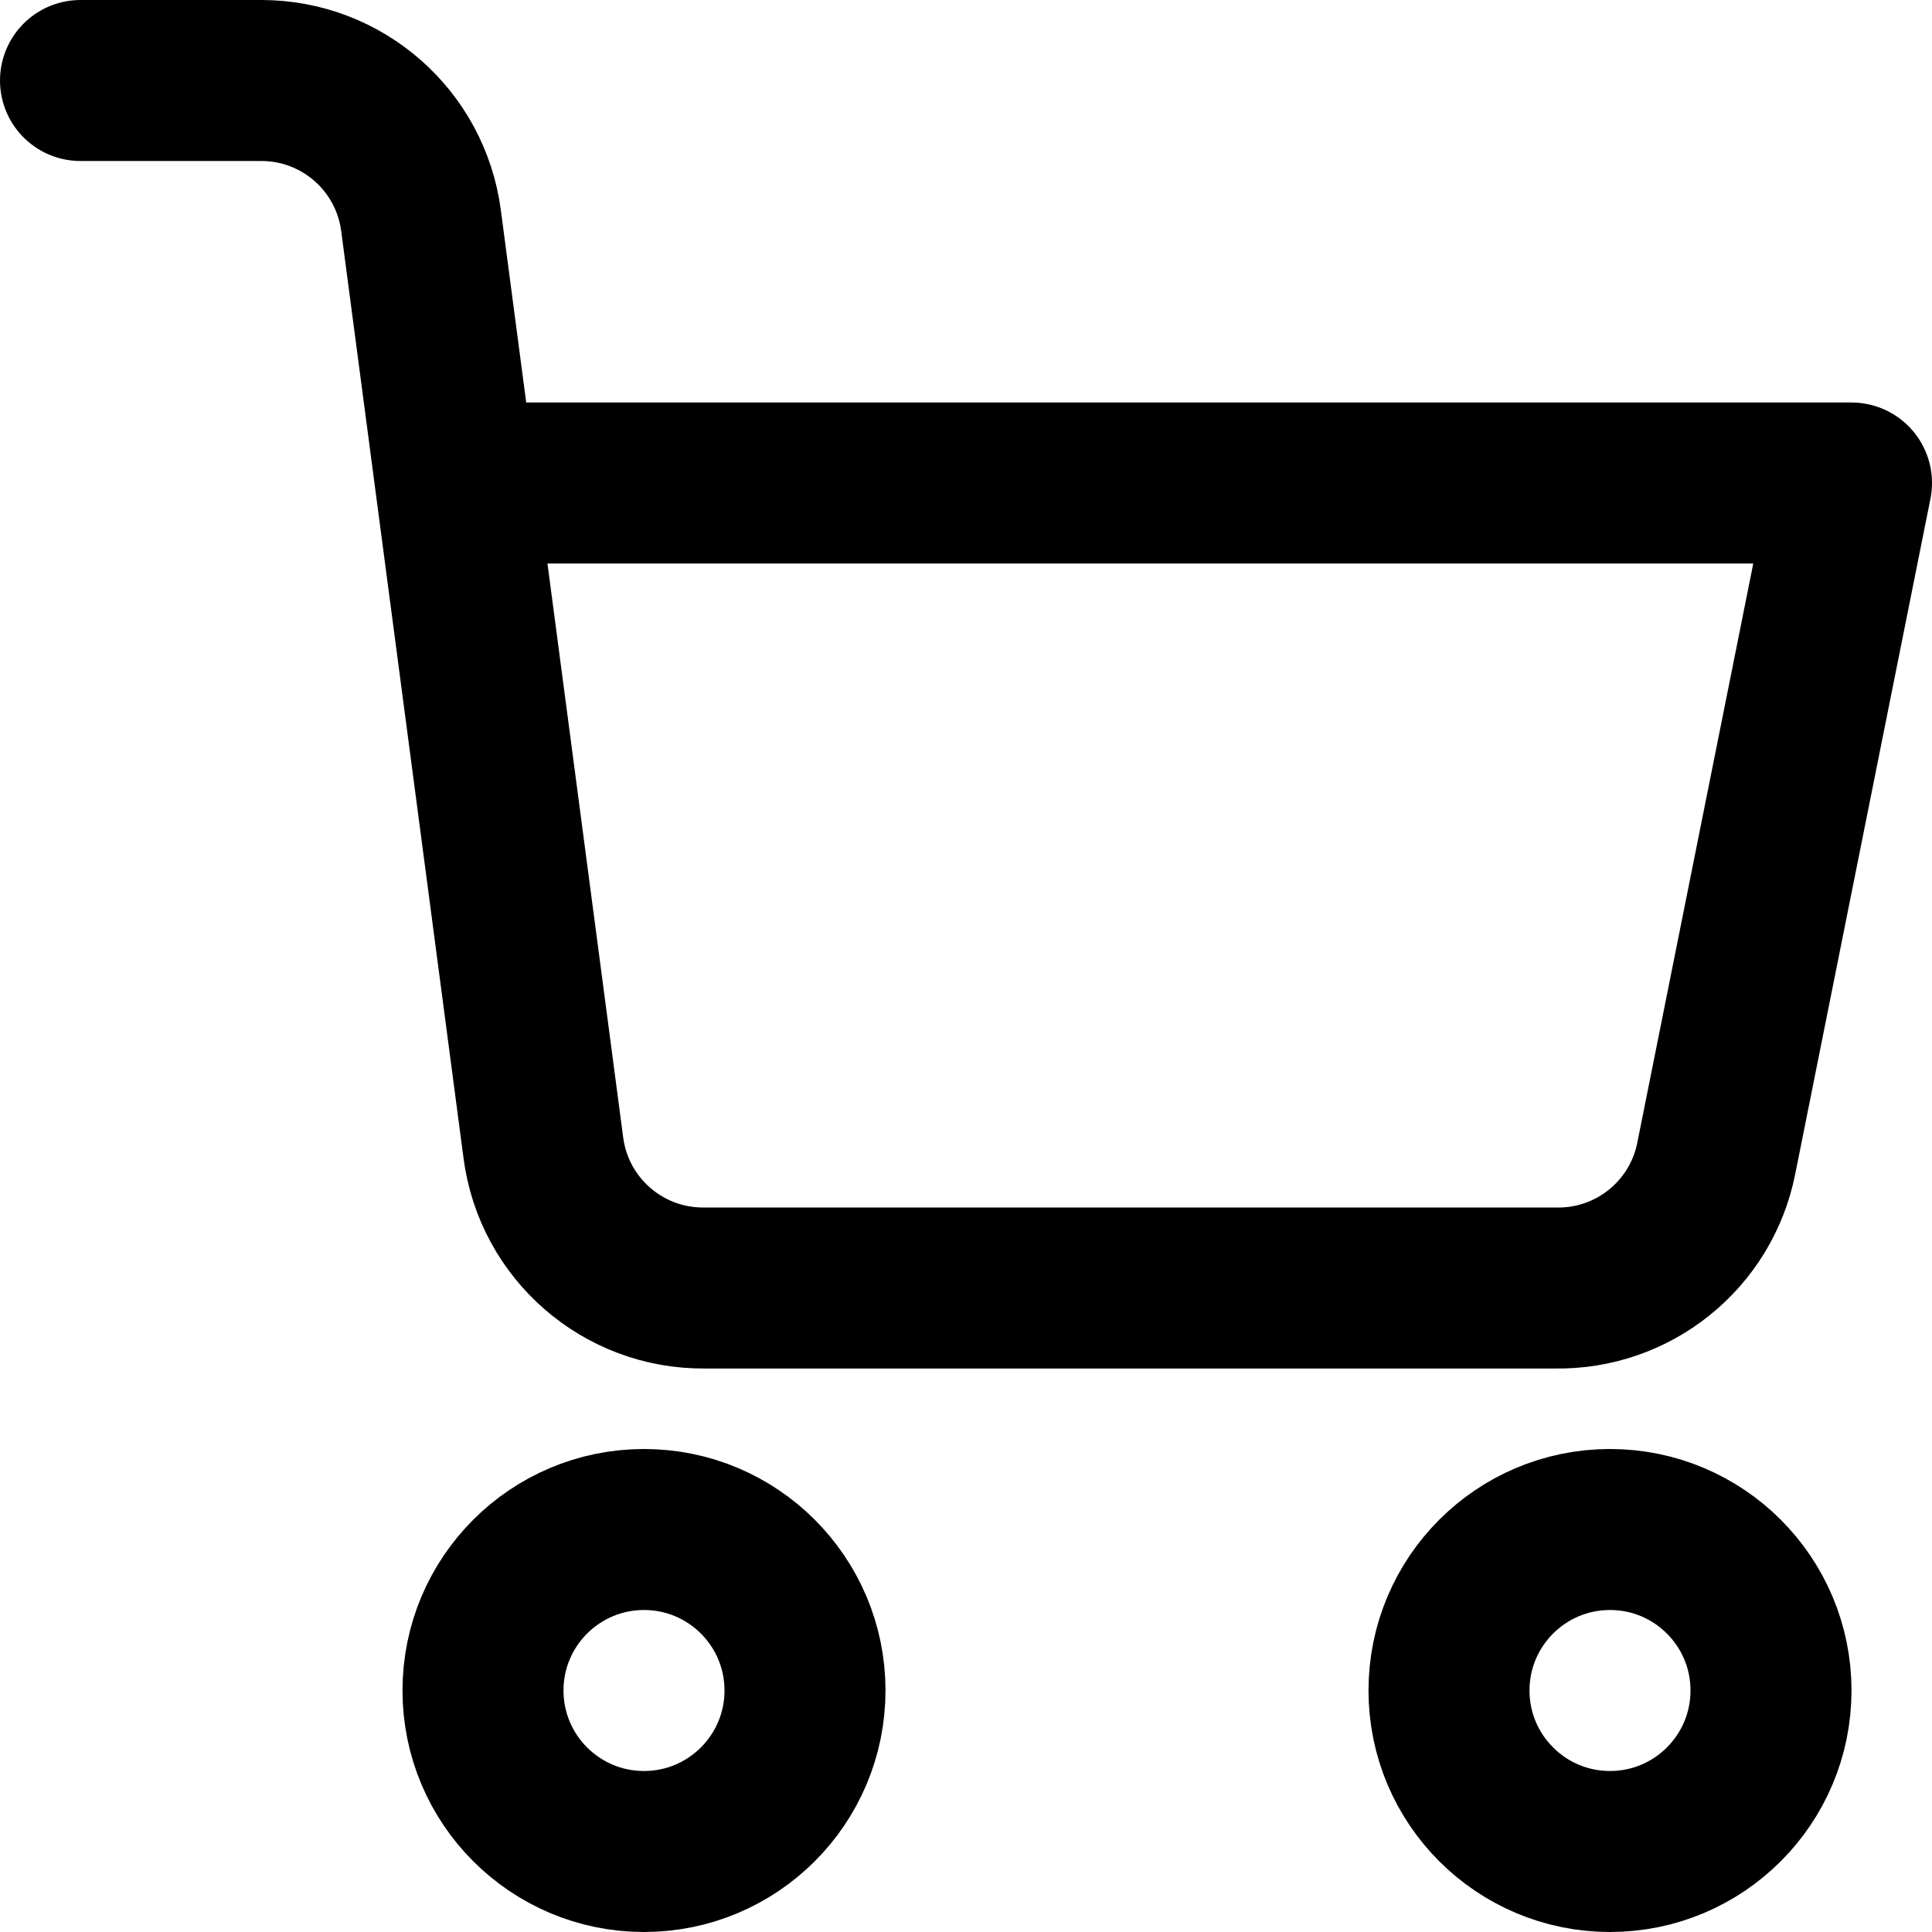
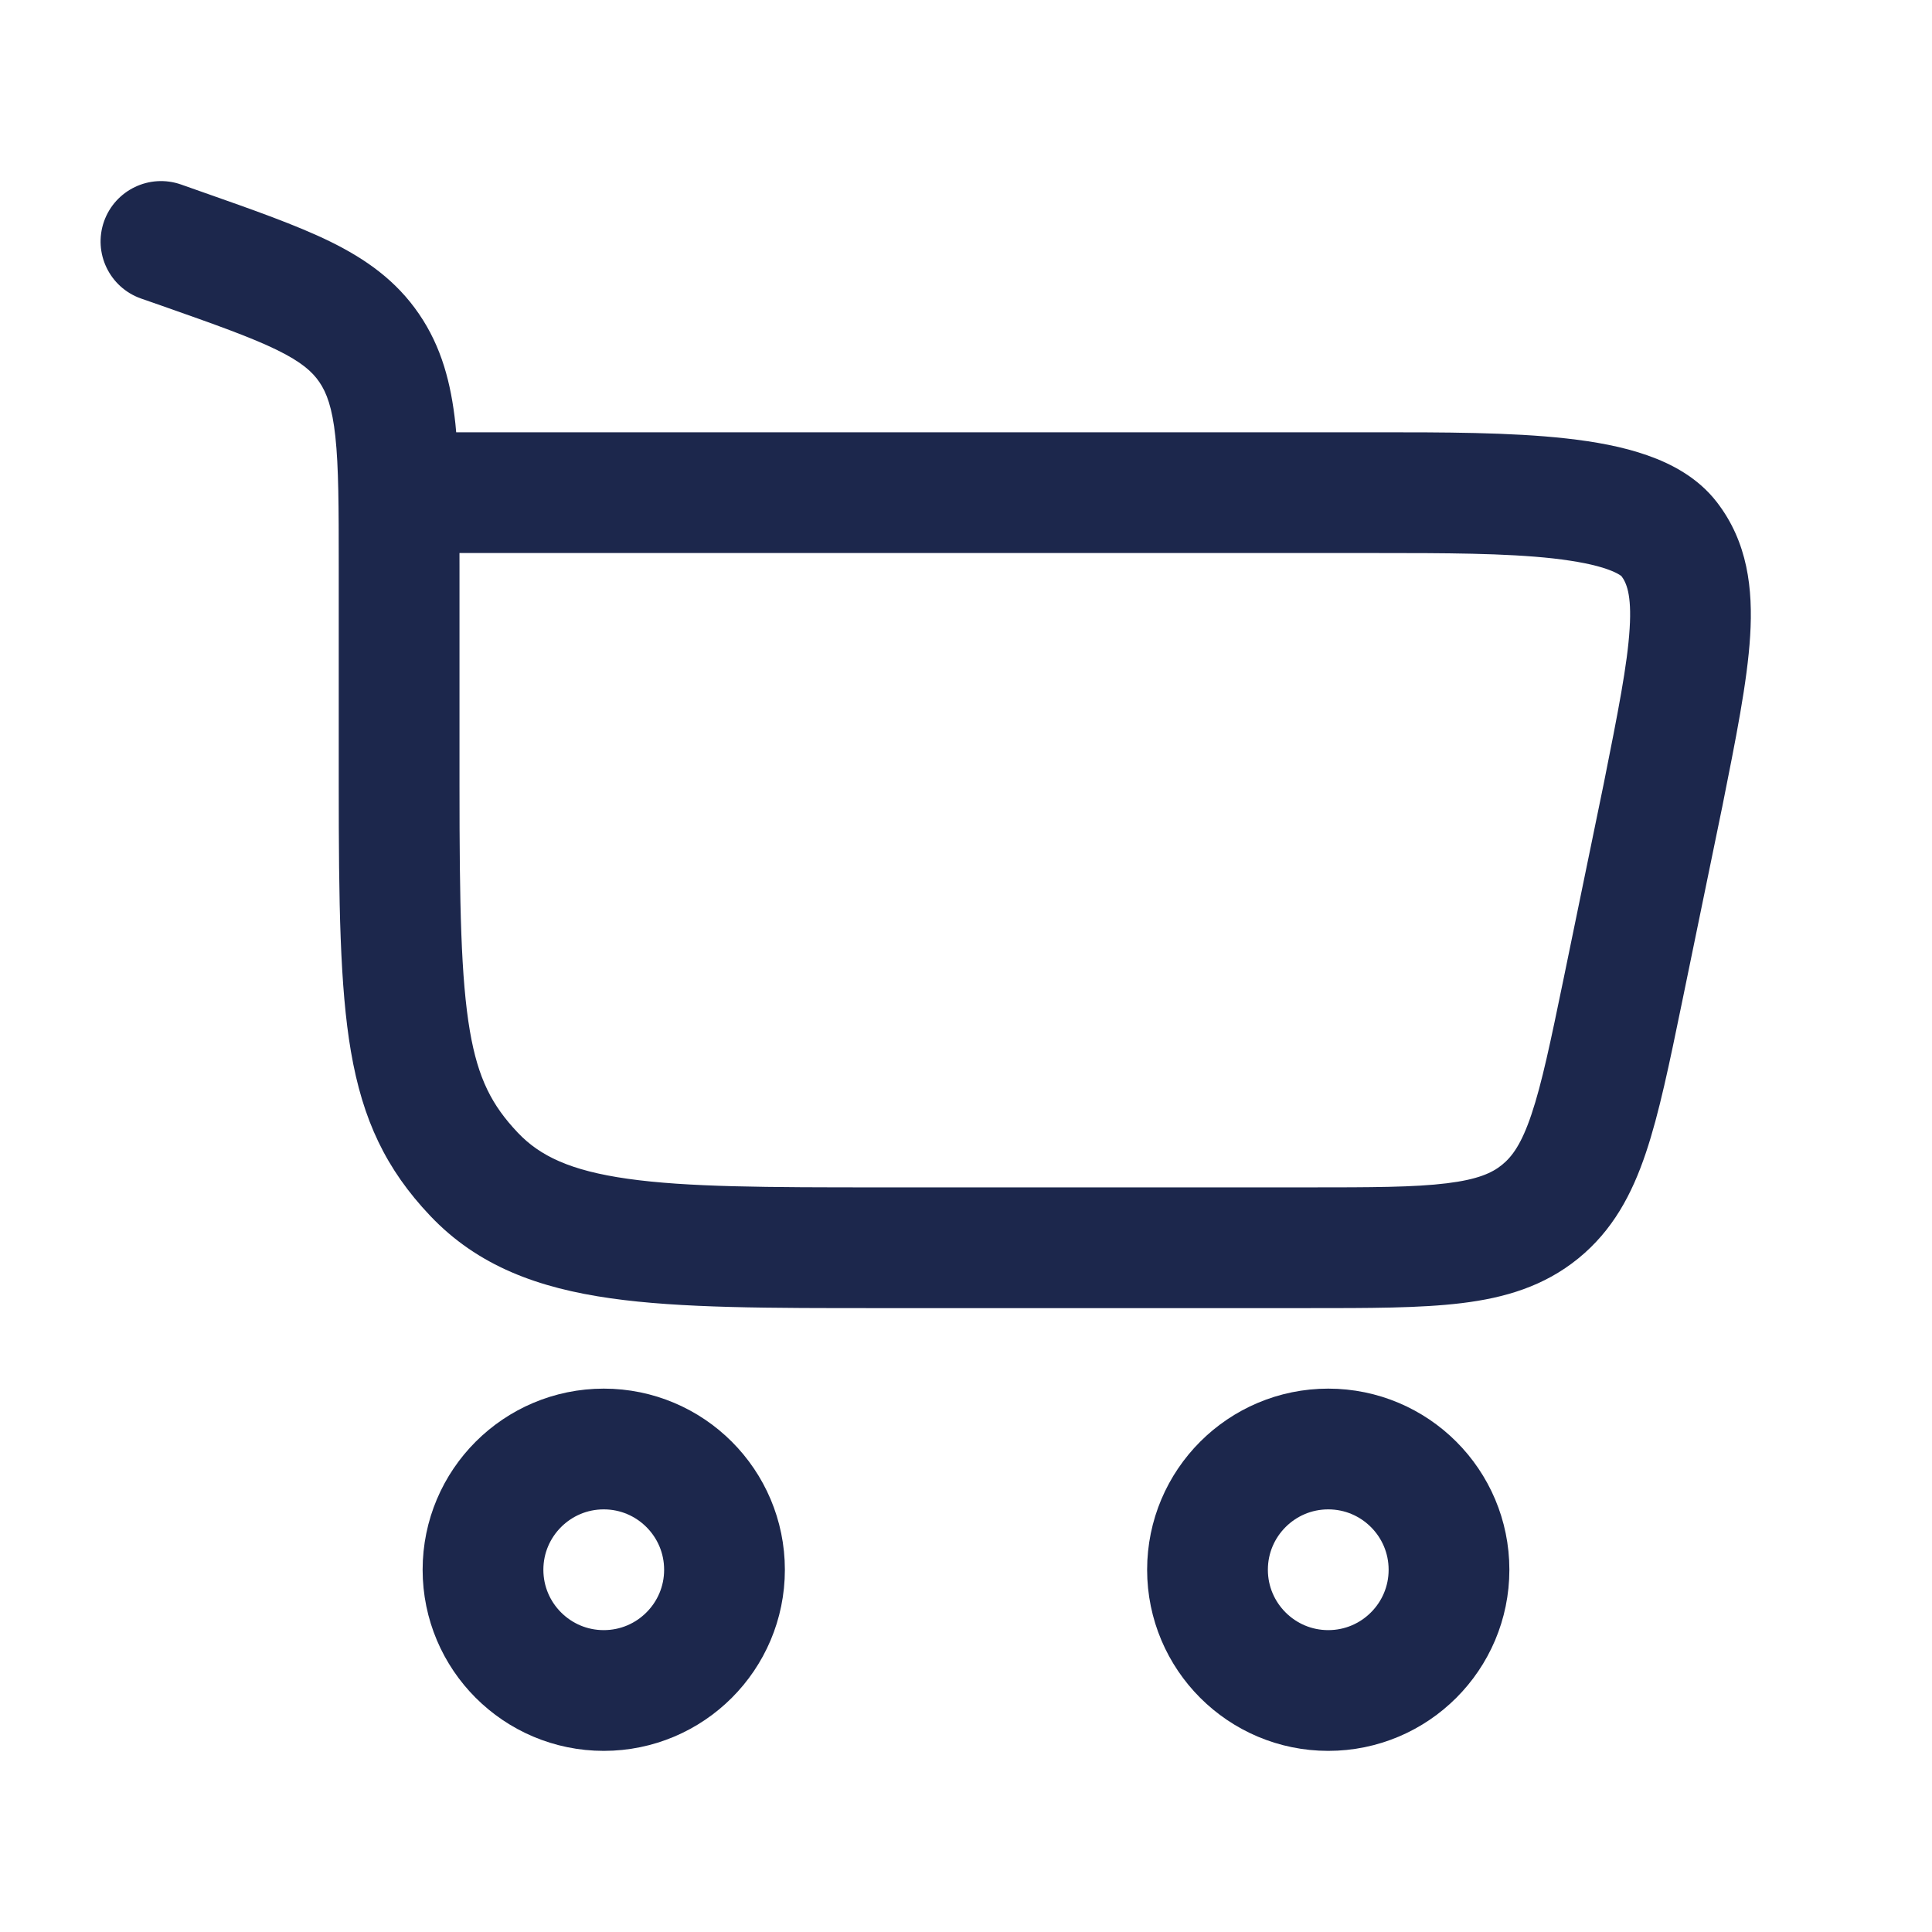
- <svg xmlns="http://www.w3.org/2000/svg" viewBox="0 0 24 24" width="24" height="24" stroke="currentColor" fill="none" stroke-width="2" stroke-linecap="round" stroke-linejoin="round">
-   <circle cx="8" cy="21" r="2" />
-   <circle cx="20" cy="21" r="2" />
-   <path d="M5.67 6H23l-1.68 8.39a2 2 0 0 1-2 1.61H8.75a2 2 0 0 1-2-1.74L5.23 2.74A2 2 0 0 0 3.25 1H1" />
+ <svg xmlns="http://www.w3.org/2000/svg" viewBox="0 0 24 24" fill="none">
+   <g id="SVGRepo_bgCarrier" stroke-width="0" />
+   <g id="SVGRepo_tracerCarrier" stroke-linecap="round" stroke-linejoin="round" />
+   <g id="SVGRepo_iconCarrier">
+     <path d="M7.5 18C8.328 18 9 18.672 9 19.5C9 20.328 8.328 21 7.5 21C6.672 21 6 20.328 6 19.5C6 18.672 6.672 18 7.5 18Z" stroke="#1C274C" stroke-width="1.5" />
+     <path d="M16.5 18C17.328 18 18 18.672 18 19.5C18 20.328 17.328 21 16.5 21C15.672 21 15 20.328 15 19.5C15 18.672 15.672 18 16.5 18Z" stroke="#1C274C" stroke-width="1.5" />
+     <path d="M2.261 3.092L2.51 2.384H2.51L2.261 3.092ZM2.249 2.292C1.858 2.155 1.43 2.36 1.292 2.751C1.155 3.142 1.36 3.57 1.751 3.708L2.249 2.292ZM4.586 4.323L5.205 3.9V3.9L4.586 4.323ZM5.888 14.586L5.343 15.102H5.343L5.888 14.586ZM20.658 9.883L21.392 10.034L21.393 10.03L20.658 9.883ZM20.158 12.307L20.893 12.459L20.158 12.307ZM20.735 6.697L20.14 7.154L20.735 6.697ZM19.134 15.05L18.66 14.469L19.134 15.05ZM5.708 9.76V7.038H4.208V9.76H5.708ZM2.51 2.384L2.249 2.292L1.751 3.708L2.012 3.799L2.51 2.384ZM10.938 16.25H16.24V14.75H10.938V16.25ZM5.708 7.038C5.708 6.331 5.709 5.741 5.657 5.262C5.603 4.765 5.487 4.312 5.205 3.9L3.967 4.746C4.057 4.878 4.127 5.06 4.166 5.423C4.207 5.803 4.208 6.298 4.208 7.038H5.708ZM2.012 3.799C2.68 4.034 3.119 4.19 3.442 4.348C3.745 4.497 3.879 4.617 3.967 4.746L5.205 3.9C4.921 3.484 4.543 3.218 4.102 3.001C3.681 2.795 3.144 2.607 2.51 2.384L2.012 3.799ZM4.208 9.76C4.208 11.213 4.222 12.26 4.359 13.06C4.505 13.914 4.797 14.526 5.343 15.102L6.432 14.07C6.112 13.732 5.939 13.402 5.837 12.807C5.726 12.158 5.708 11.249 5.708 9.76H4.208ZM10.938 14.75C9.521 14.75 8.538 14.748 7.797 14.643C7.082 14.542 6.705 14.358 6.432 14.07L5.343 15.102C5.937 15.729 6.69 16.001 7.586 16.128C8.457 16.252 9.565 16.25 10.938 16.25V14.75ZM4.958 6.87H17.089V5.37H4.958V6.87ZM19.923 9.731L19.424 12.156L20.893 12.459L21.392 10.034L19.923 9.731ZM17.089 6.87C17.945 6.87 18.699 6.871 19.294 6.937C19.589 6.971 19.811 7.016 19.966 7.071C20.127 7.128 20.153 7.171 20.14 7.154L21.329 6.24C21.094 5.934 20.764 5.761 20.463 5.656C20.157 5.548 19.81 5.486 19.46 5.447C18.765 5.369 17.917 5.37 17.089 5.37V6.87ZM21.393 10.03C21.562 9.182 21.706 8.47 21.741 7.9C21.777 7.314 21.711 6.736 21.329 6.24L20.14 7.154C20.202 7.235 20.271 7.38 20.244 7.808C20.217 8.252 20.1 8.845 19.922 9.736L21.393 10.03ZM16.24 16.25C17.002 16.25 17.641 16.251 18.157 16.188C18.692 16.123 19.181 15.979 19.607 15.632L18.66 14.469C18.535 14.571 18.357 14.652 17.974 14.699C17.571 14.749 17.04 14.75 16.24 14.75V16.25ZM19.424 12.156C19.262 12.939 19.154 13.459 19.024 13.844C18.901 14.21 18.785 14.367 18.66 14.469L19.607 15.632C20.034 15.284 20.273 14.835 20.445 14.323C20.611 13.831 20.739 13.205 20.893 12.459L19.424 12.156Z" fill="#1C274C" />
+   </g>
</svg>
